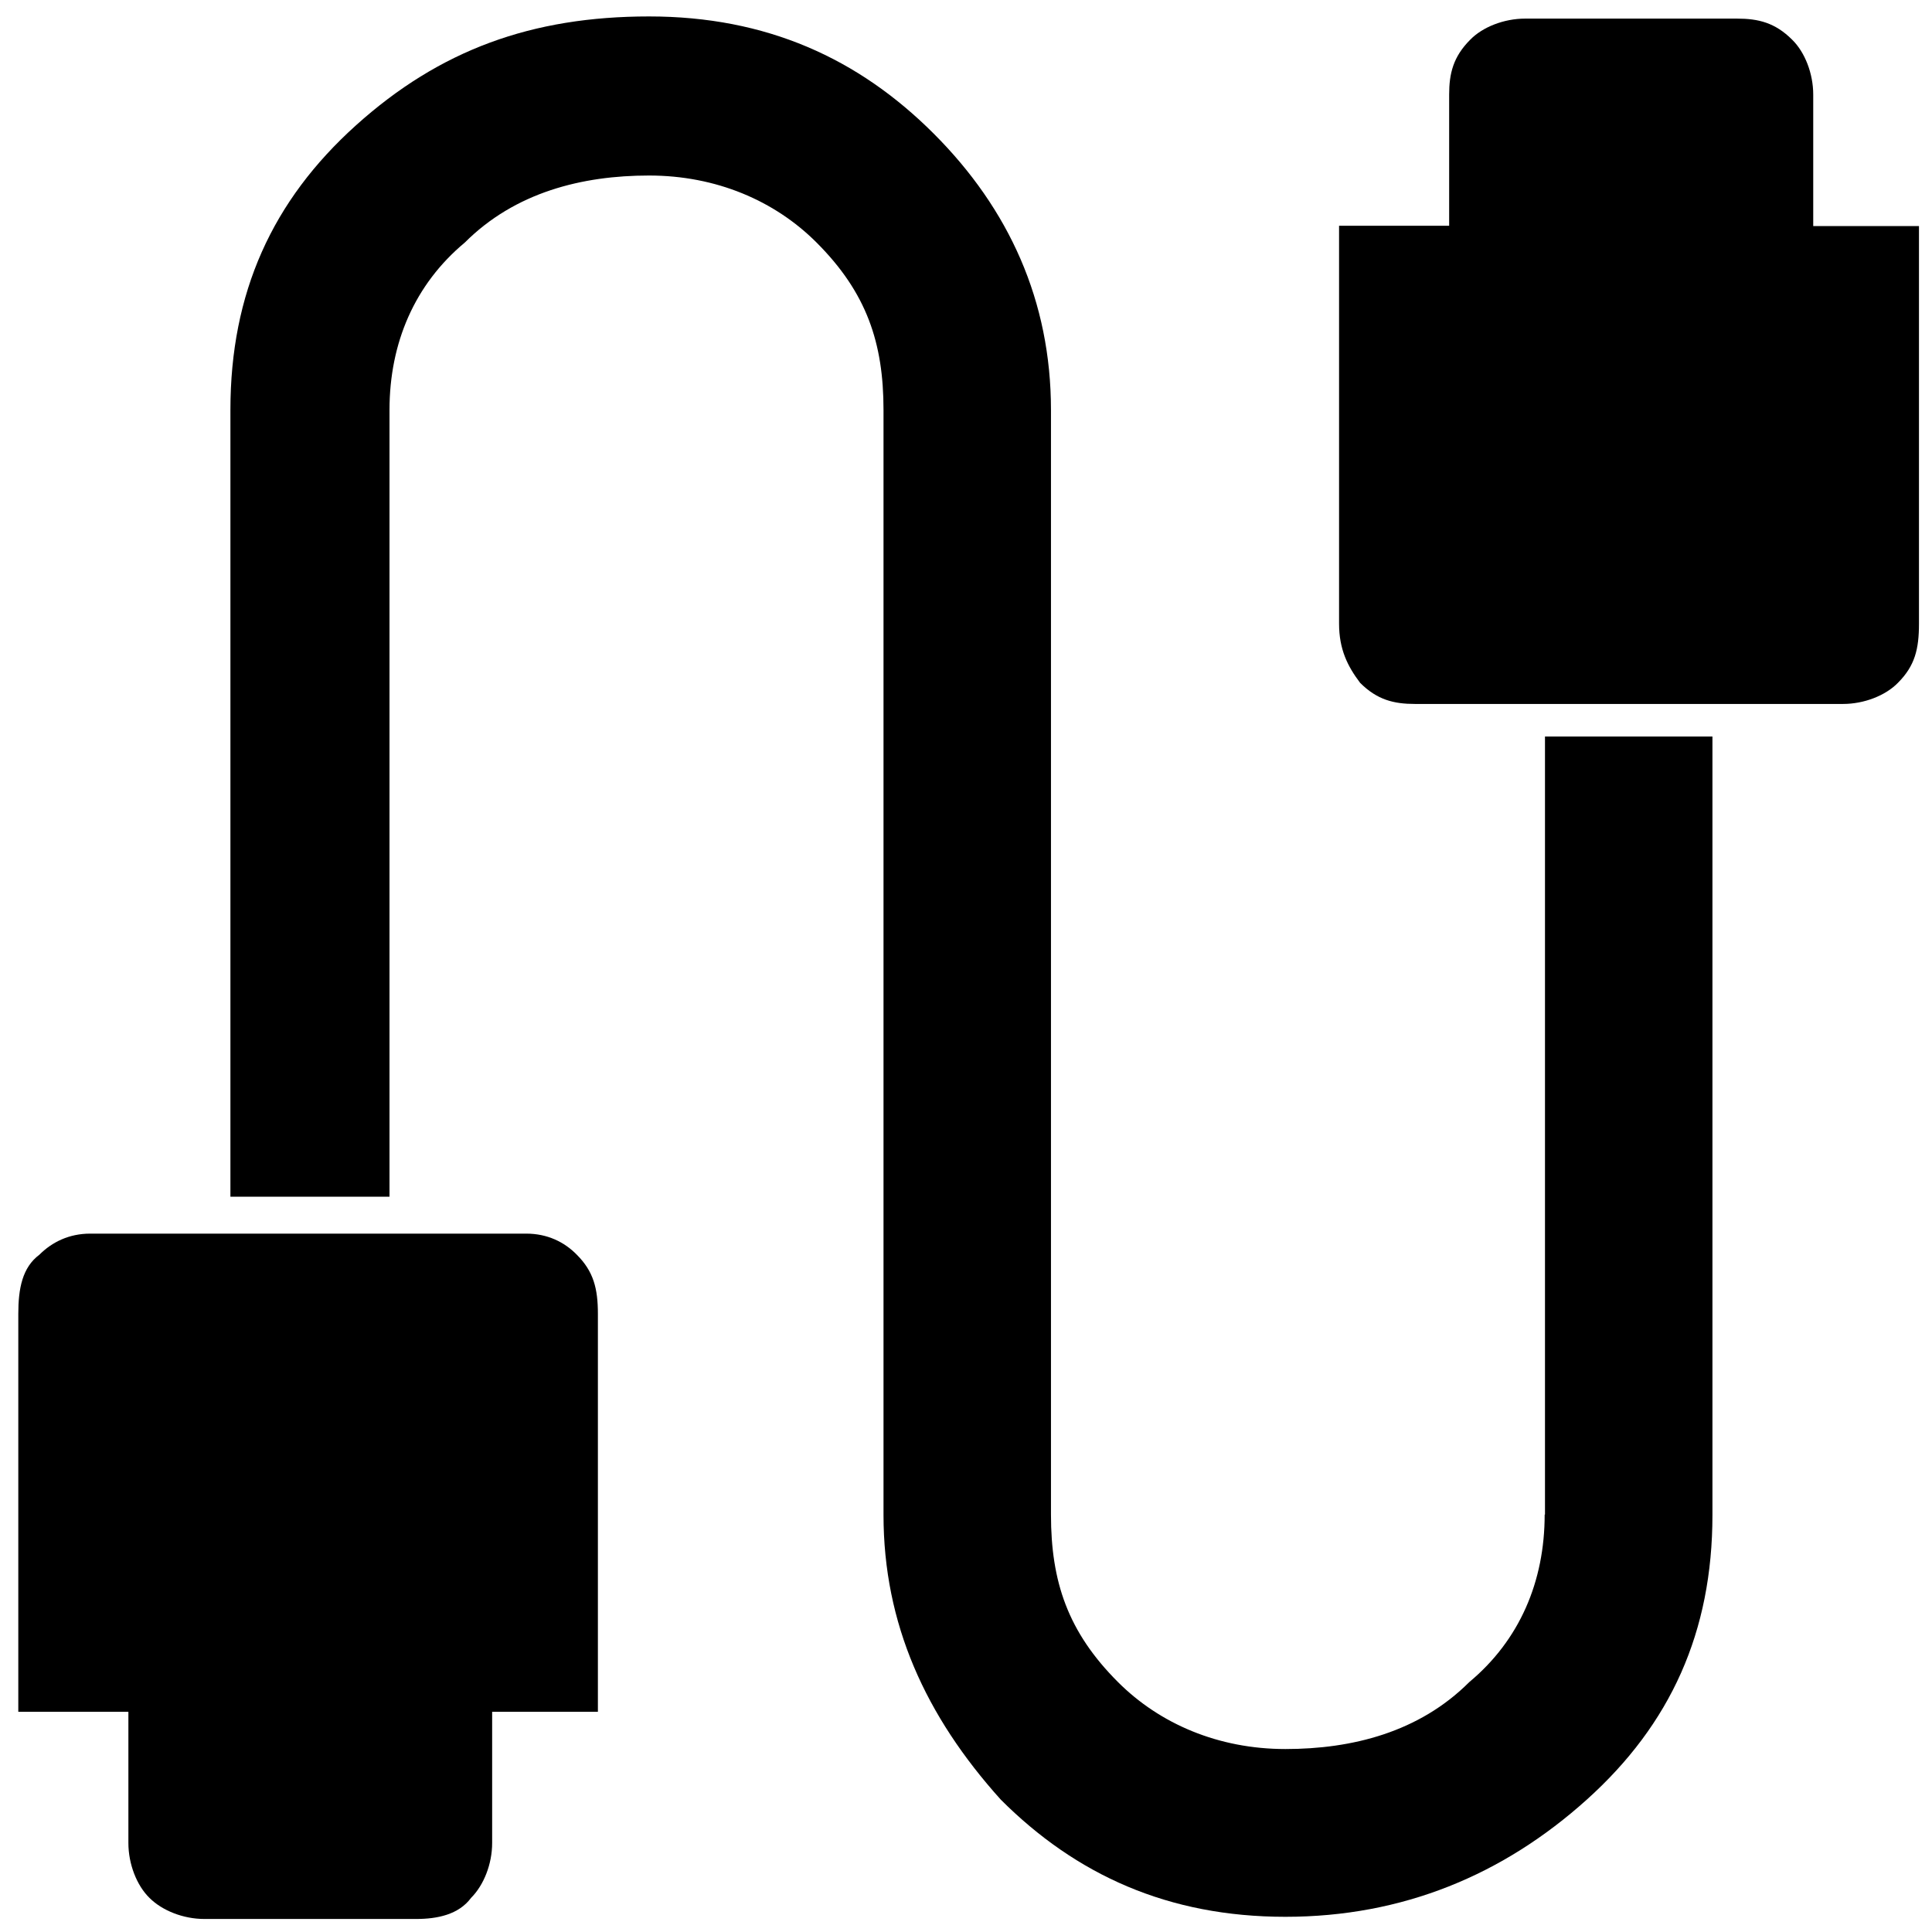
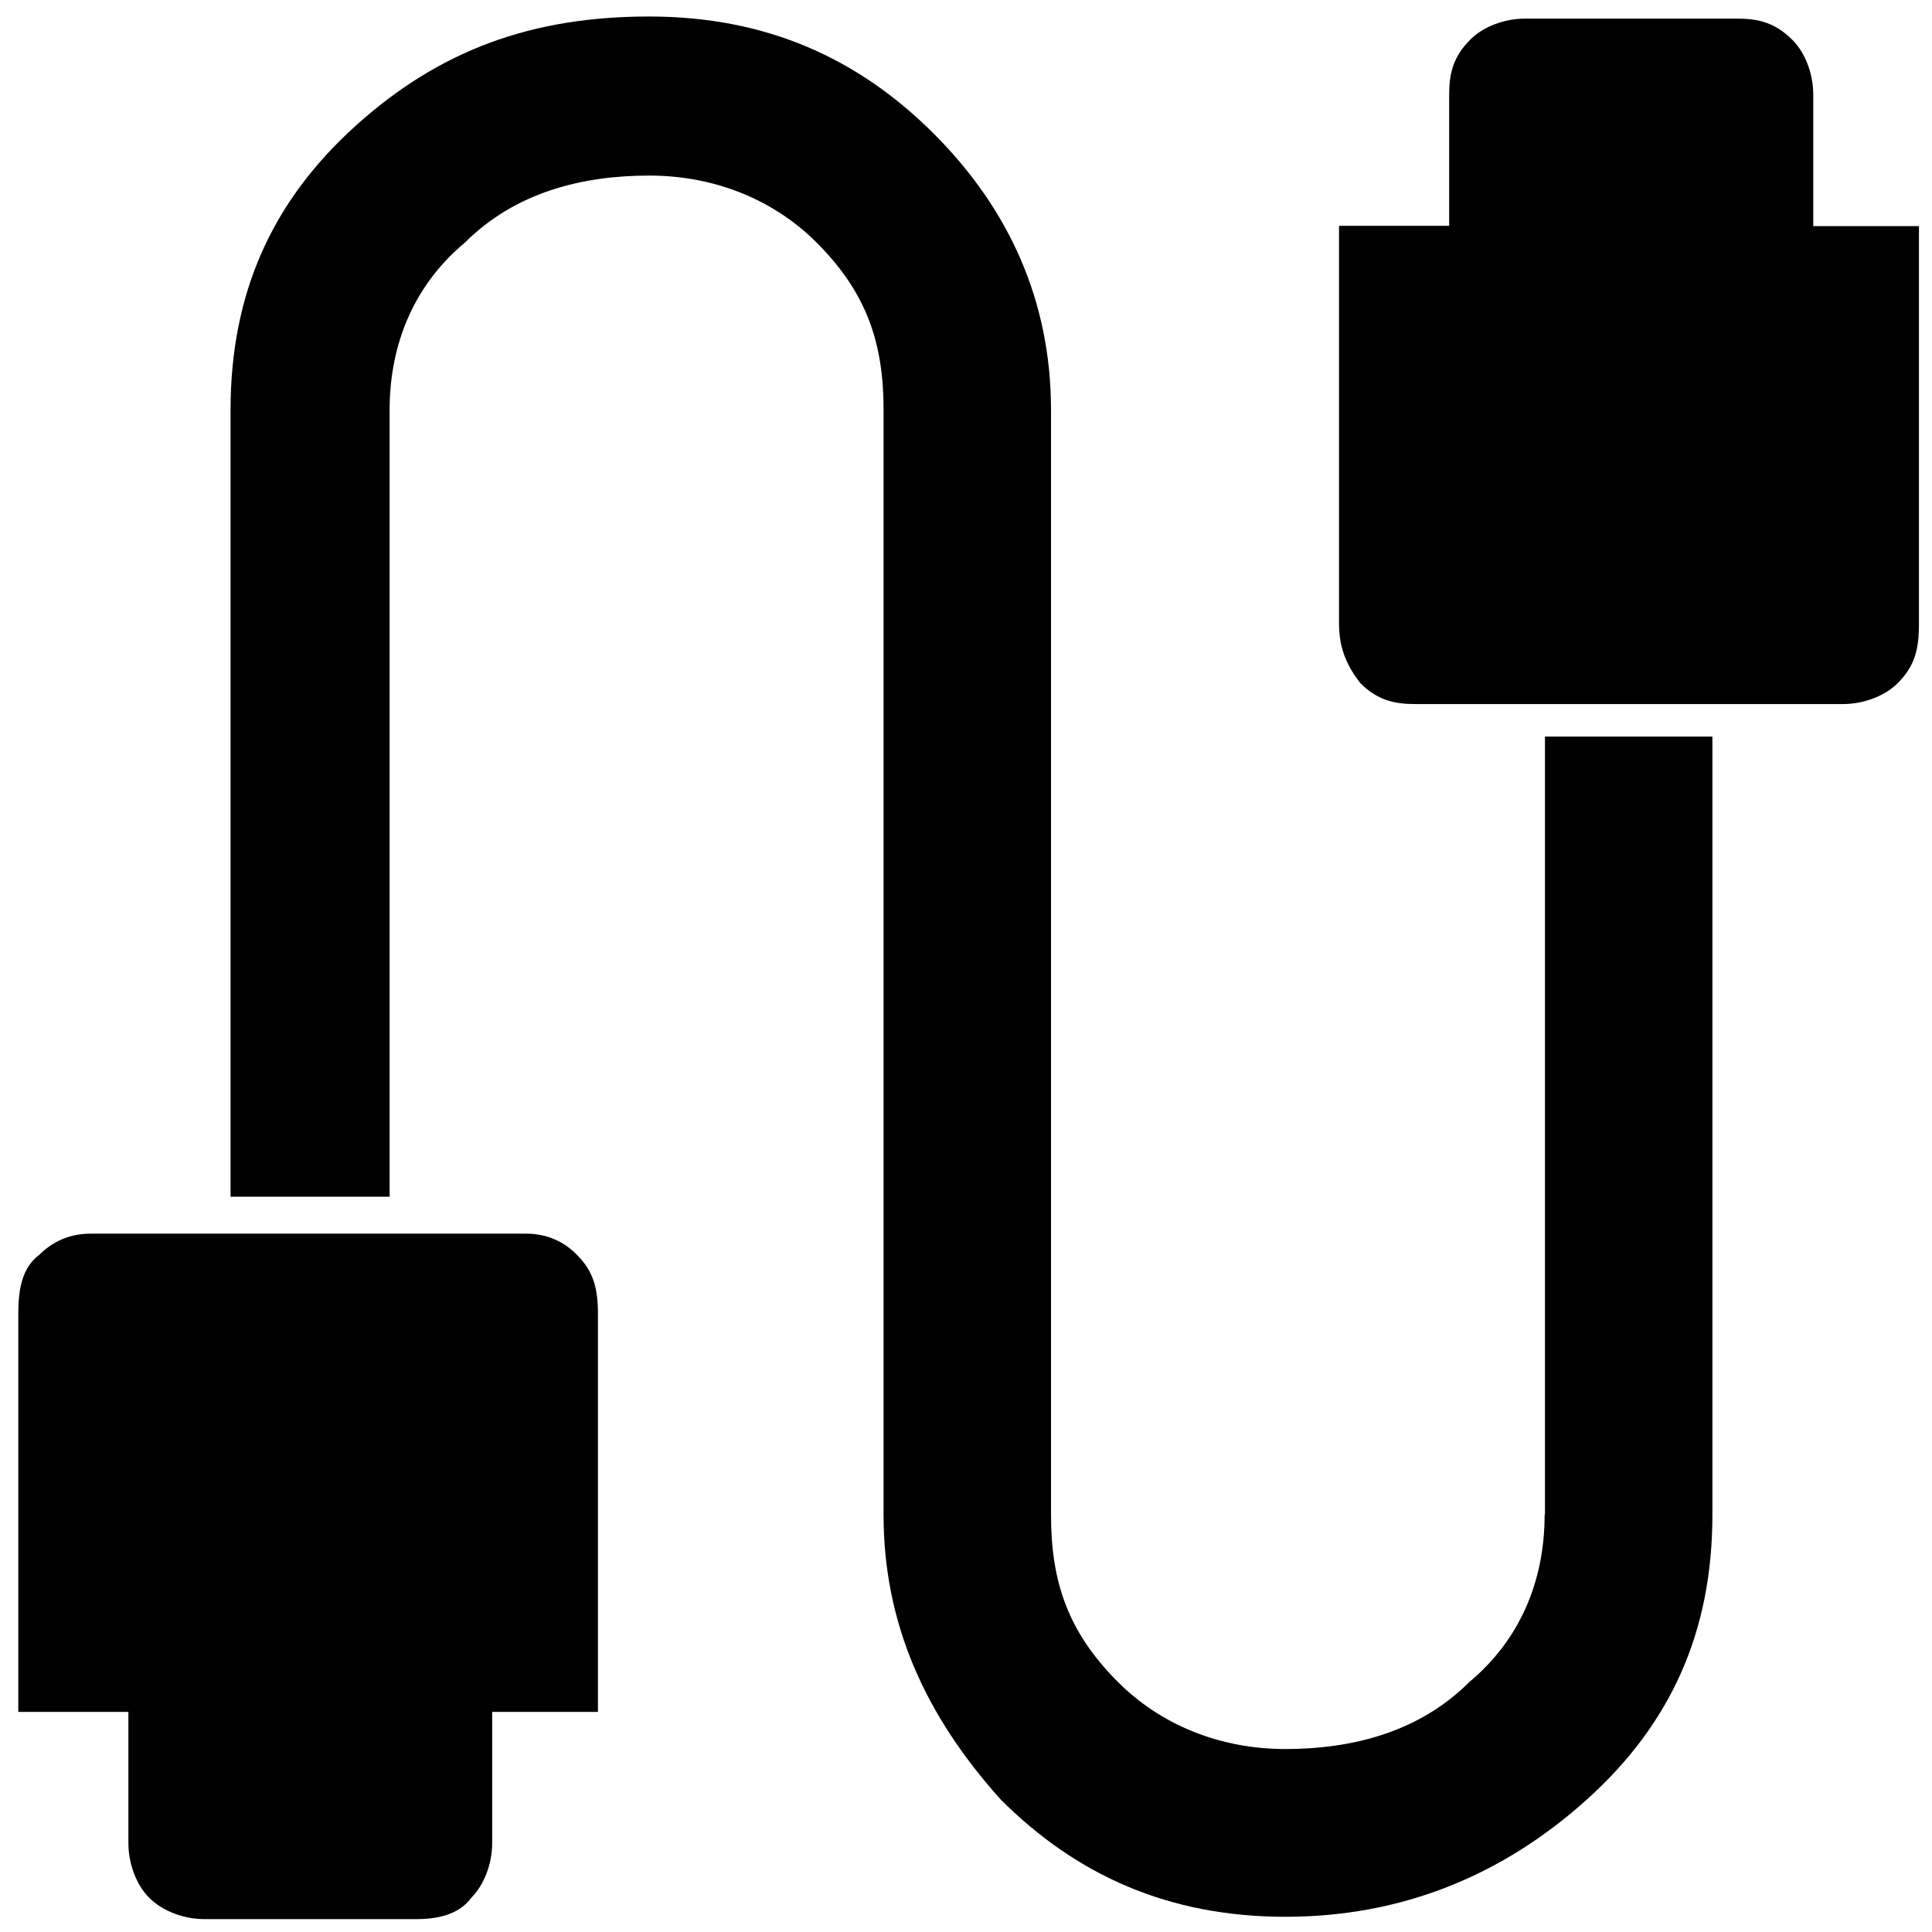
- <svg xmlns="http://www.w3.org/2000/svg" version="1.1" id="Layer_1" x="0px" y="0px" viewBox="0 0 623 623" style="enable-background:new 0 0 623 623;" xml:space="preserve">
-   <style type="text/css">
- 	.st0{fill-rule:evenodd;clip-rule:evenodd;}
- </style>
-   <g>
-     <path class="st0" d="M169.7,397.8H29.1c-6.8,0-12.3,2.7-16.4,6.8c-5.5,4.1-6.8,10.9-6.8,19.1v128.3h35.5v42.3   c0,6.8,2.7,13.7,6.8,17.7c4.1,4.1,10.9,6.8,17.7,6.8h68.3c6.8,0,13.7-1.4,17.7-6.8c4.1-4.1,6.8-10.9,6.8-17.7v-42.3h34.1V423.7   c0-8.2-1.4-13.7-6.8-19.1C182,400.5,176.5,397.8,169.7,397.8z" />
-     <path class="st0" d="M584.7,72.9V30.5c0-6.8-2.7-13.7-6.8-17.7C572.4,7.3,567,6,560.1,6h-68.3c-6.8,0-13.7,2.7-17.7,6.8   c-5.5,5.5-6.8,10.9-6.8,17.7v42.3h-35.5v128.3c0,8.2,2.7,13.7,6.8,19.1c5.5,5.5,10.9,6.8,17.7,6.8h43.7H552h42.3   c6.8,0,13.7-2.7,17.7-6.8c5.5-5.5,6.8-10.9,6.8-19.1V72.9H584.7z" />
-     <path class="st0" d="M498.1,488.4c0,21.6-8.1,40.5-24.3,54C457.6,558.6,436,564,414.5,564c-21.6,0-40.5-8.1-54-21.6   c-16.2-16.2-21.6-32.4-21.6-54V132.2c0-35.1-13.5-64.8-37.8-89.1c-24.3-24.3-54-37.8-91.8-37.8s-67.5,10.8-94.5,35.1   s-40.5,54-40.5,91.8v253.7h51.3V132.2c0-21.6,8.1-40.5,24.3-54c16.2-16.2,37.8-21.6,59.4-21.6c21.6,0,40.5,8.1,54,21.6   c16.2,16.2,21.6,32.4,21.6,54v356.3c0,35.1,13.5,64.8,37.8,91.8c24.3,24.3,54,37.8,91.8,37.8s70.2-13.5,97.2-37.8   c27-24.3,40.5-54,40.5-91.8v-251h-54V488.4z" />
-   </g>
+ <svg xmlns="http://www.w3.org/2000/svg" version="1.1" width="24" height="24" viewBox="0 0 24 24">
+   <path d="M6.537 15.325h-5.416c-0.262 0-0.474 0.104-0.632 0.262-0.212 0.158-0.262 0.42-0.262 0.736v4.943h1.368v1.63c0 0.262 0.104 0.528 0.262 0.682 0.158 0.158 0.42 0.262 0.682 0.262h2.631c0.262 0 0.528-0.054 0.682-0.262 0.158-0.158 0.262-0.42 0.262-0.682v-1.63h1.314v-4.943c0-0.316-0.054-0.528-0.262-0.736-0.154-0.158-0.366-0.262-0.628-0.262z" />
+   <path d="M22.525 2.808v-1.633c0-0.262-0.104-0.528-0.262-0.682-0.212-0.212-0.42-0.262-0.686-0.262h-2.631c-0.262 0-0.528 0.104-0.682 0.262-0.212 0.212-0.262 0.42-0.262 0.682v1.63h-1.368v4.943c0 0.316 0.104 0.528 0.262 0.736 0.212 0.212 0.42 0.262 0.682 0.262h5.316c0.262 0 0.528-0.104 0.682-0.262 0.212-0.212 0.262-0.42 0.262-0.736v-4.939h-1.314z" />
+   <path d="M19.188 18.815c0 0.832-0.312 1.56-0.936 2.080-0.624 0.624-1.456 0.832-2.284 0.832-0.832 0-1.56-0.312-2.080-0.832-0.624-0.624-0.832-1.248-0.832-2.080v-13.722c0-1.352-0.52-2.496-1.456-3.432s-2.080-1.456-3.536-1.456-2.6 0.416-3.64 1.352-1.56 2.080-1.56 3.536v9.773h1.976v-9.773c0-0.832 0.312-1.56 0.936-2.080 0.624-0.624 1.456-0.832 2.288-0.832s1.56 0.312 2.080 0.832c0.624 0.624 0.832 1.248 0.832 2.080v13.726c0 1.352 0.52 2.496 1.456 3.536 0.936 0.936 2.080 1.456 3.536 1.456s2.704-0.52 3.744-1.456c1.040-0.936 1.56-2.080 1.56-3.536v-9.669h-2.080v9.665z" />
</svg>
